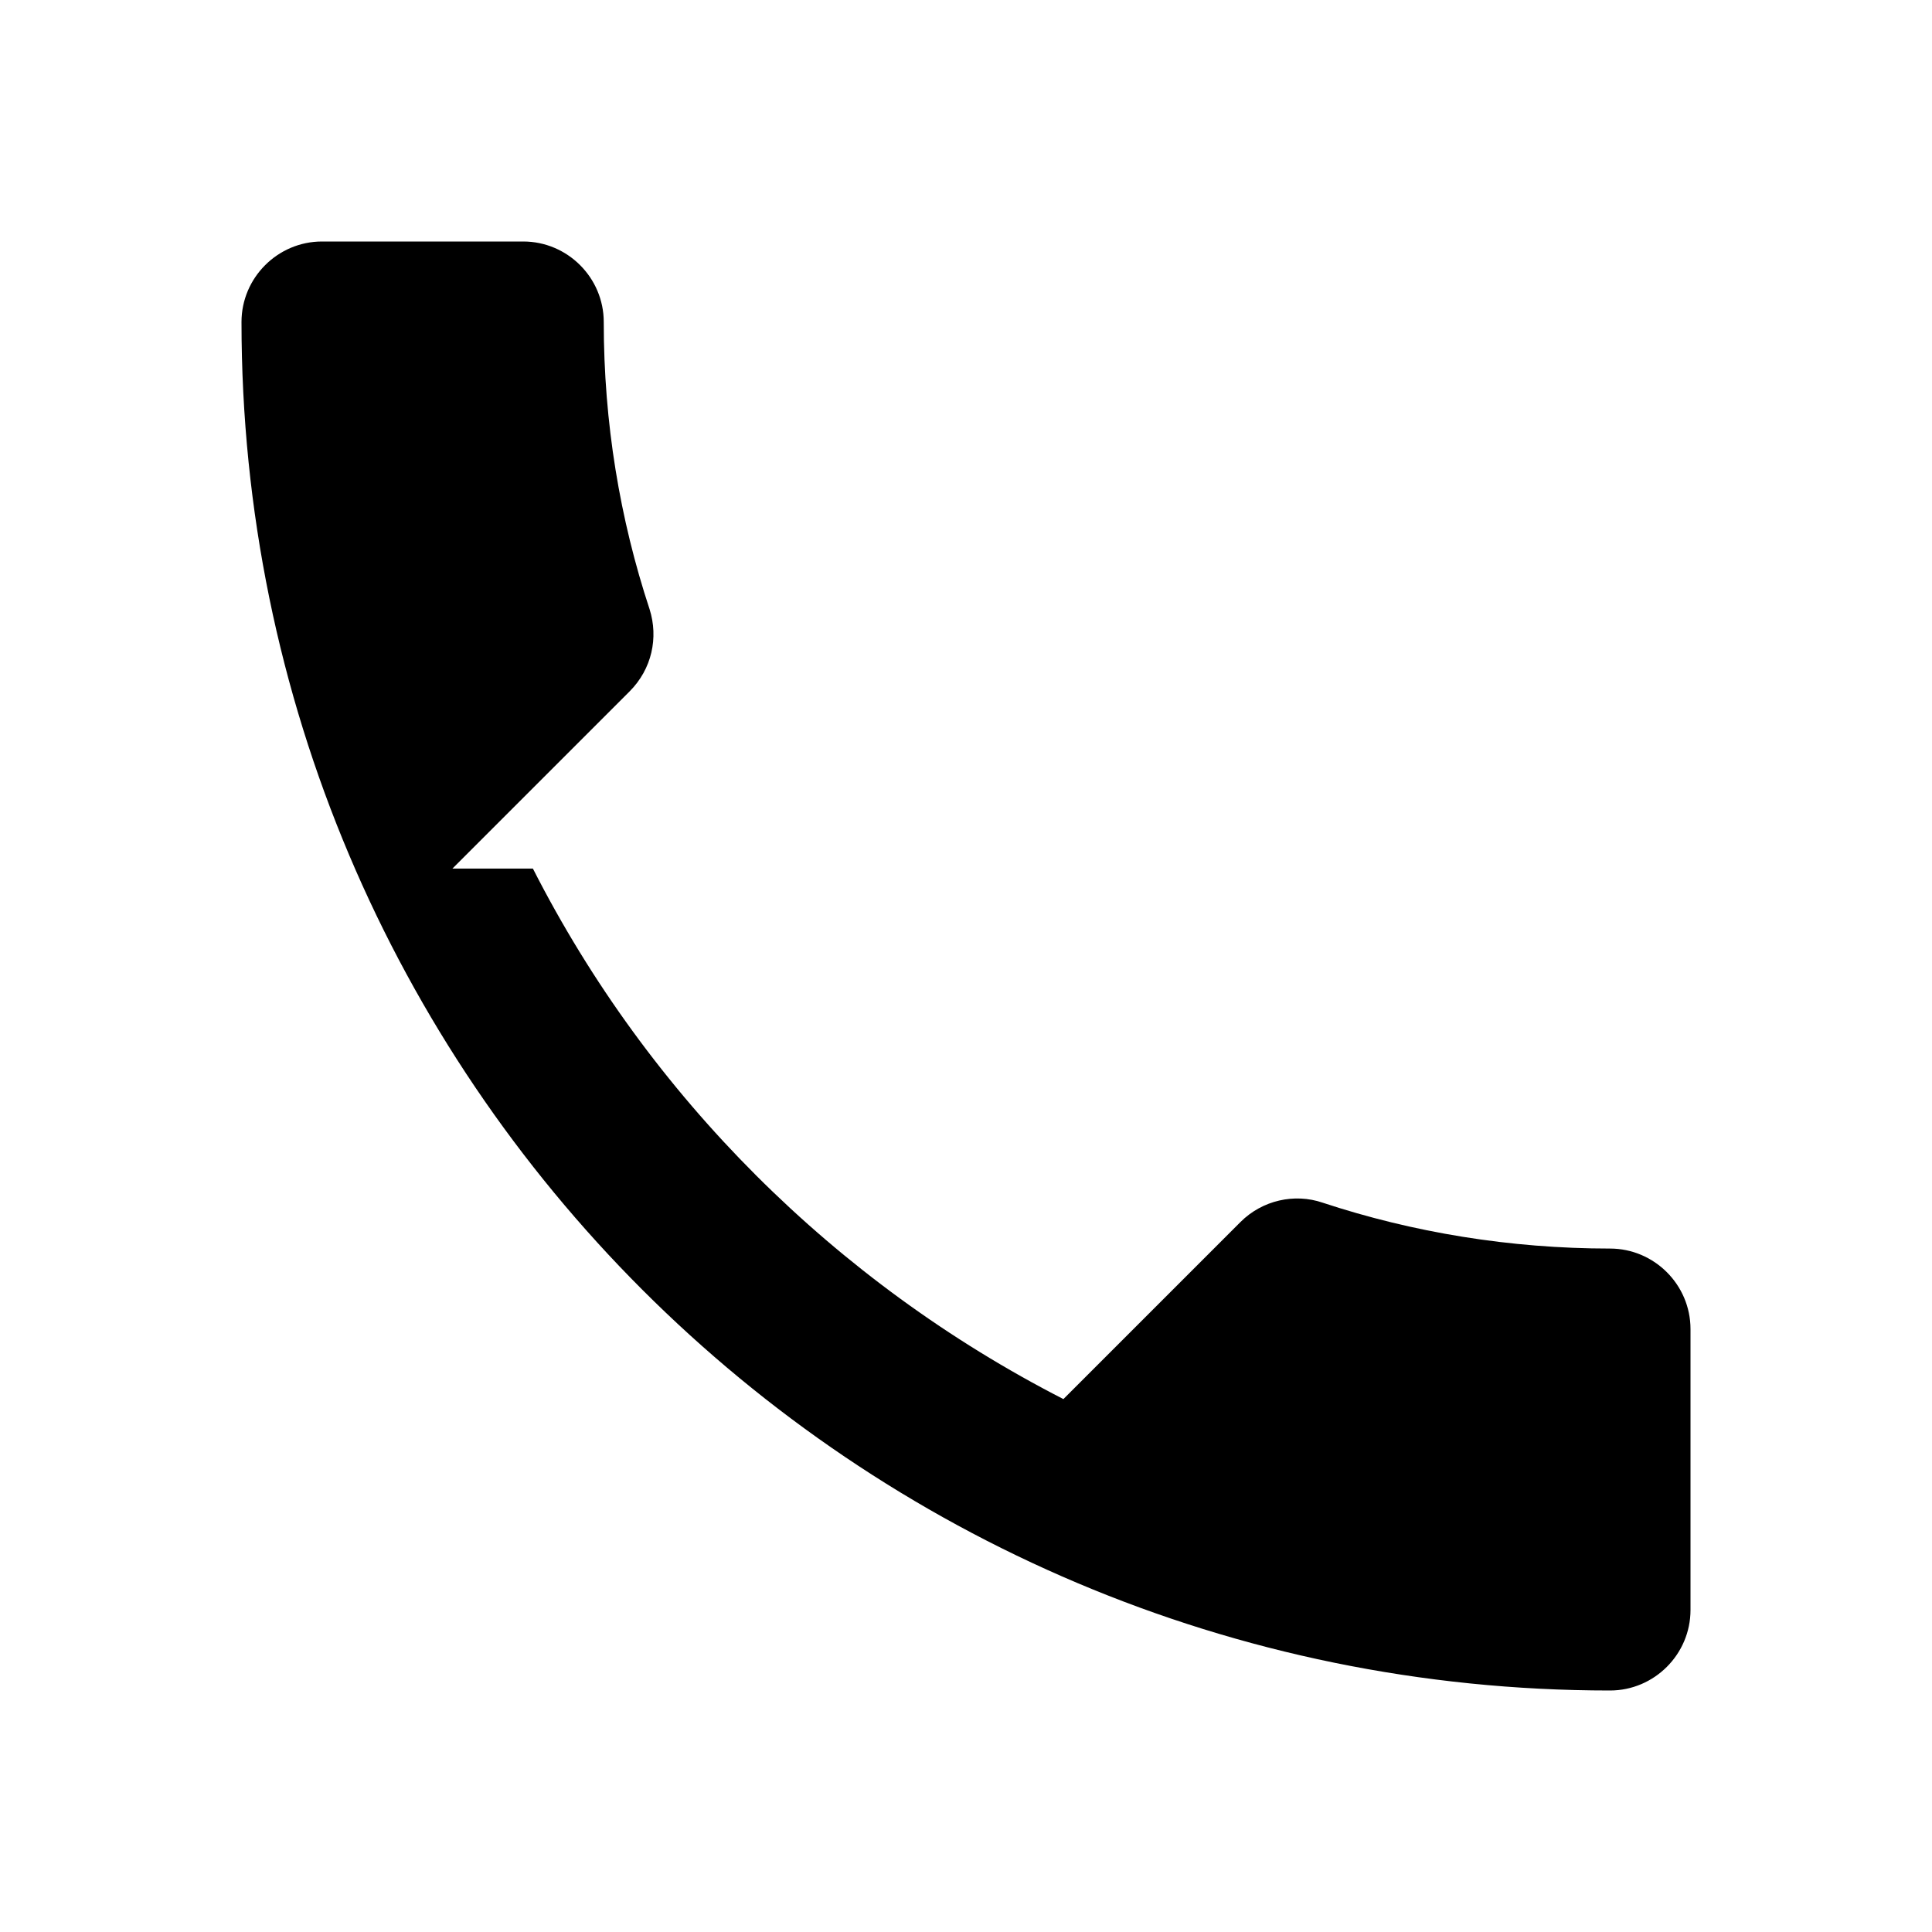
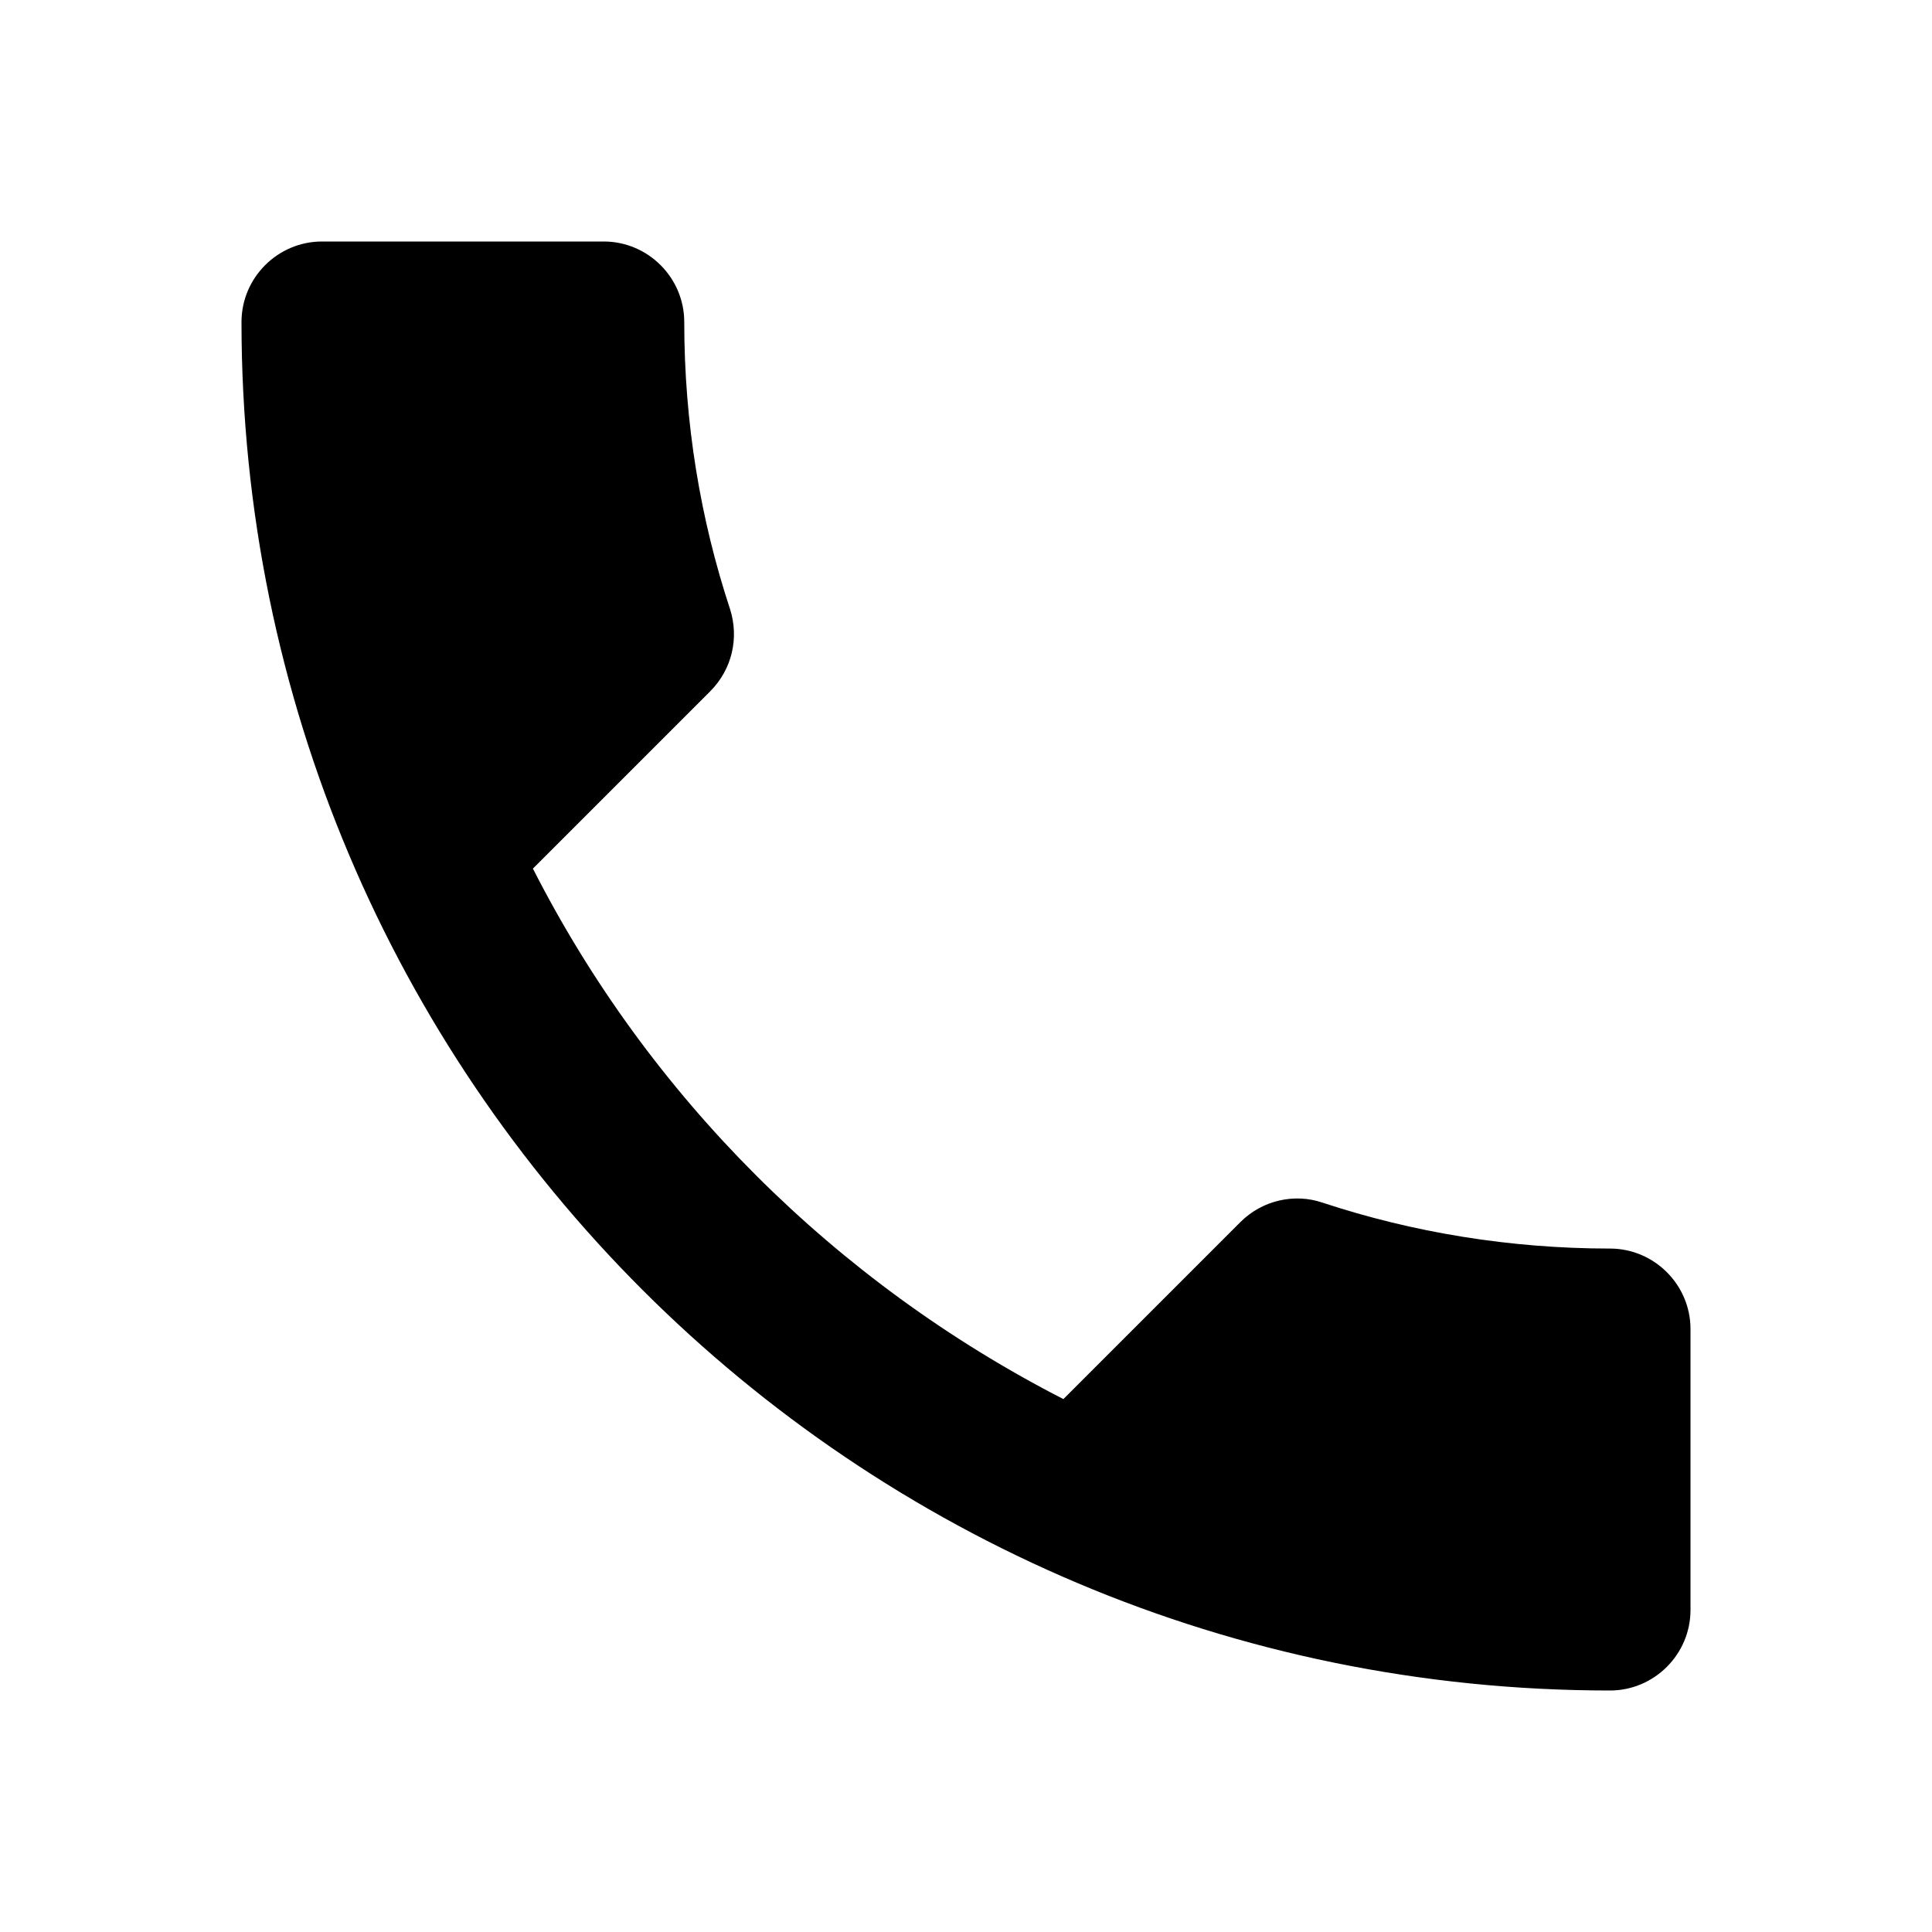
- <svg xmlns="http://www.w3.org/2000/svg" fill="#000000" height="24" viewBox="0 0 24 24" width="24">
-   <path d="M0 0h14v24H0z" fill="none" />
-   <path d="M6.62 10.79c1.44 2.83 3.76 5.14 6.59 6.59l2.2-2.2c.27-.27.67-.36 1.02-.24 1.12.37 2.33.57 3.57.57.55 0 1 .45 1 1V20c0 .55-.45 1-1 1-9.39 0-17-7.61-17-17 0-.55.45-1 1-1h2.5c.55 0 1 .45 1 1 0 1.25.2 2.45.57 3.57.11.35.03.74-.25 1.02l-2.2 2.2z" />
+ <svg xmlns="http://www.w3.org/2000/svg" fill="#000000" height="48" viewBox="0 0 24 24" width="48">
+   <path d="M0 0h24v24H0z" fill="none" />
+   <path d="M6.62 10.79c1.44 2.83 3.76 5.14 6.59 6.59l2.2-2.2c.27-.27.67-.36 1.02-.24 1.12.37 2.33.57 3.57.57.55 0 1 .45 1 1V20c0 .55-.45 1-1 1-9.39 0-17-7.61-17-17 0-.55.45-1 1-1h3.5c.55 0 1 .45 1 1 0 1.25.2 2.45.57 3.57.11.35.03.74-.25 1.02l-2.2 2.2z" />
</svg>
